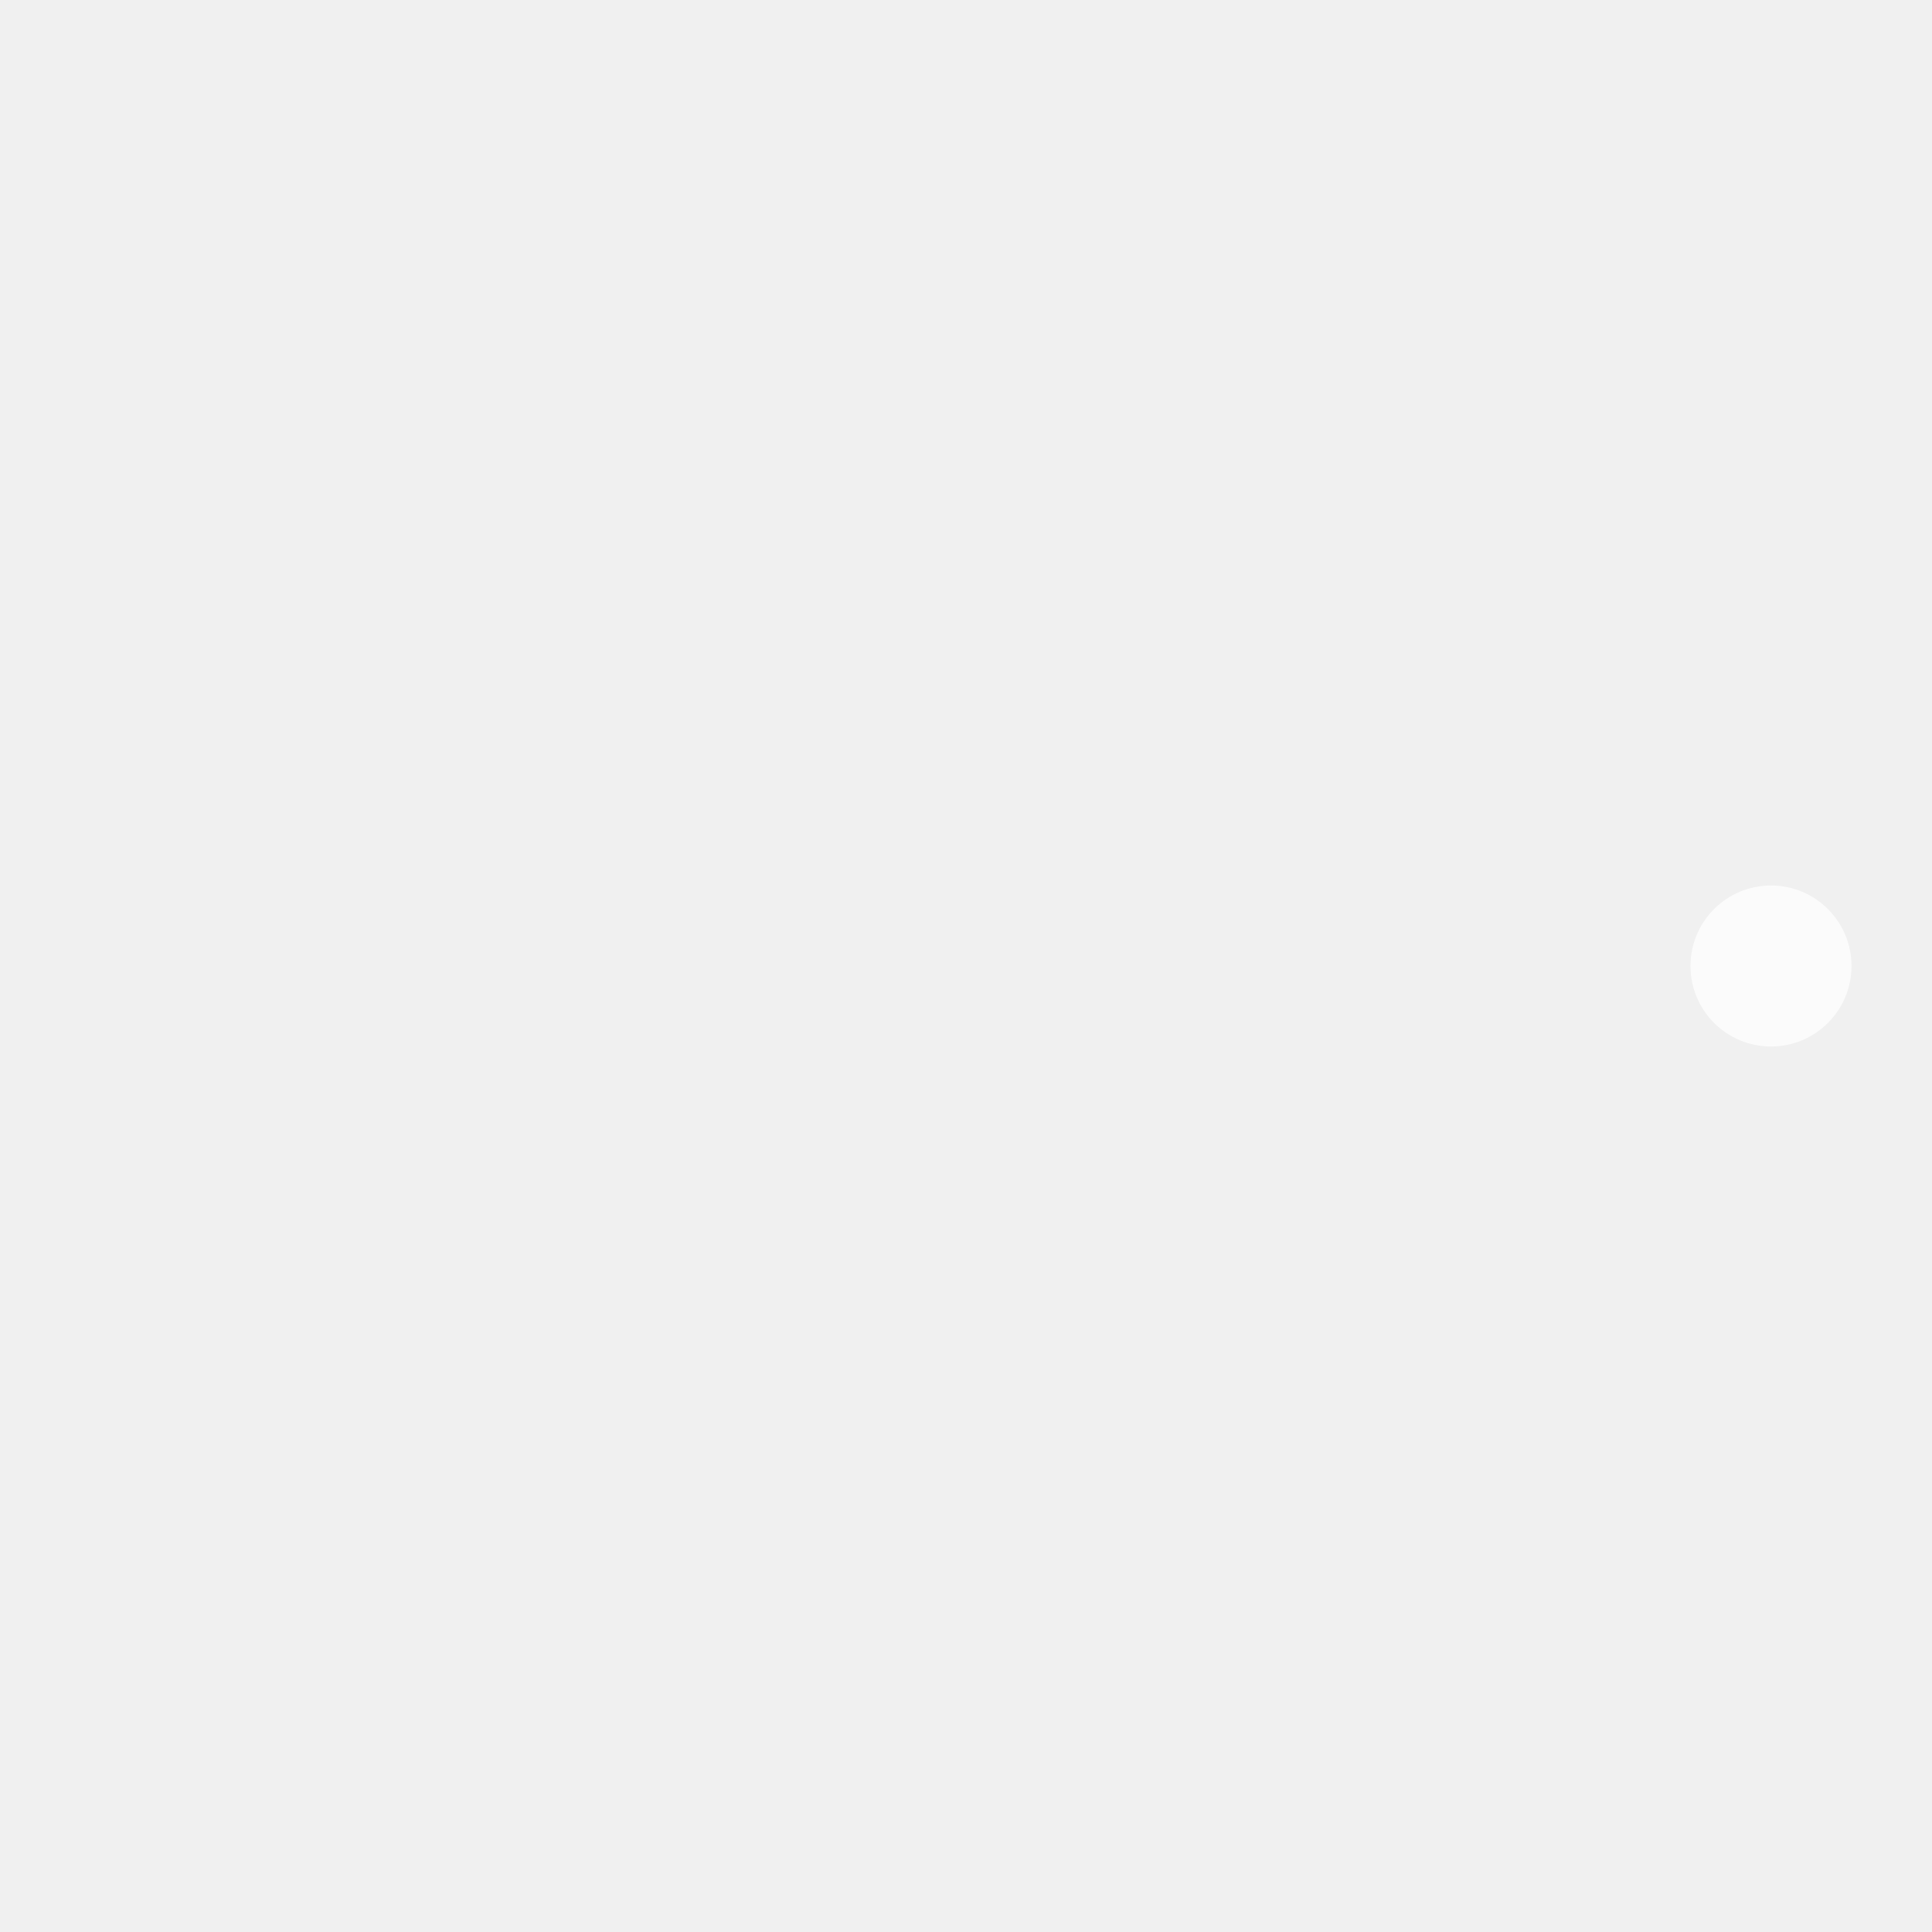
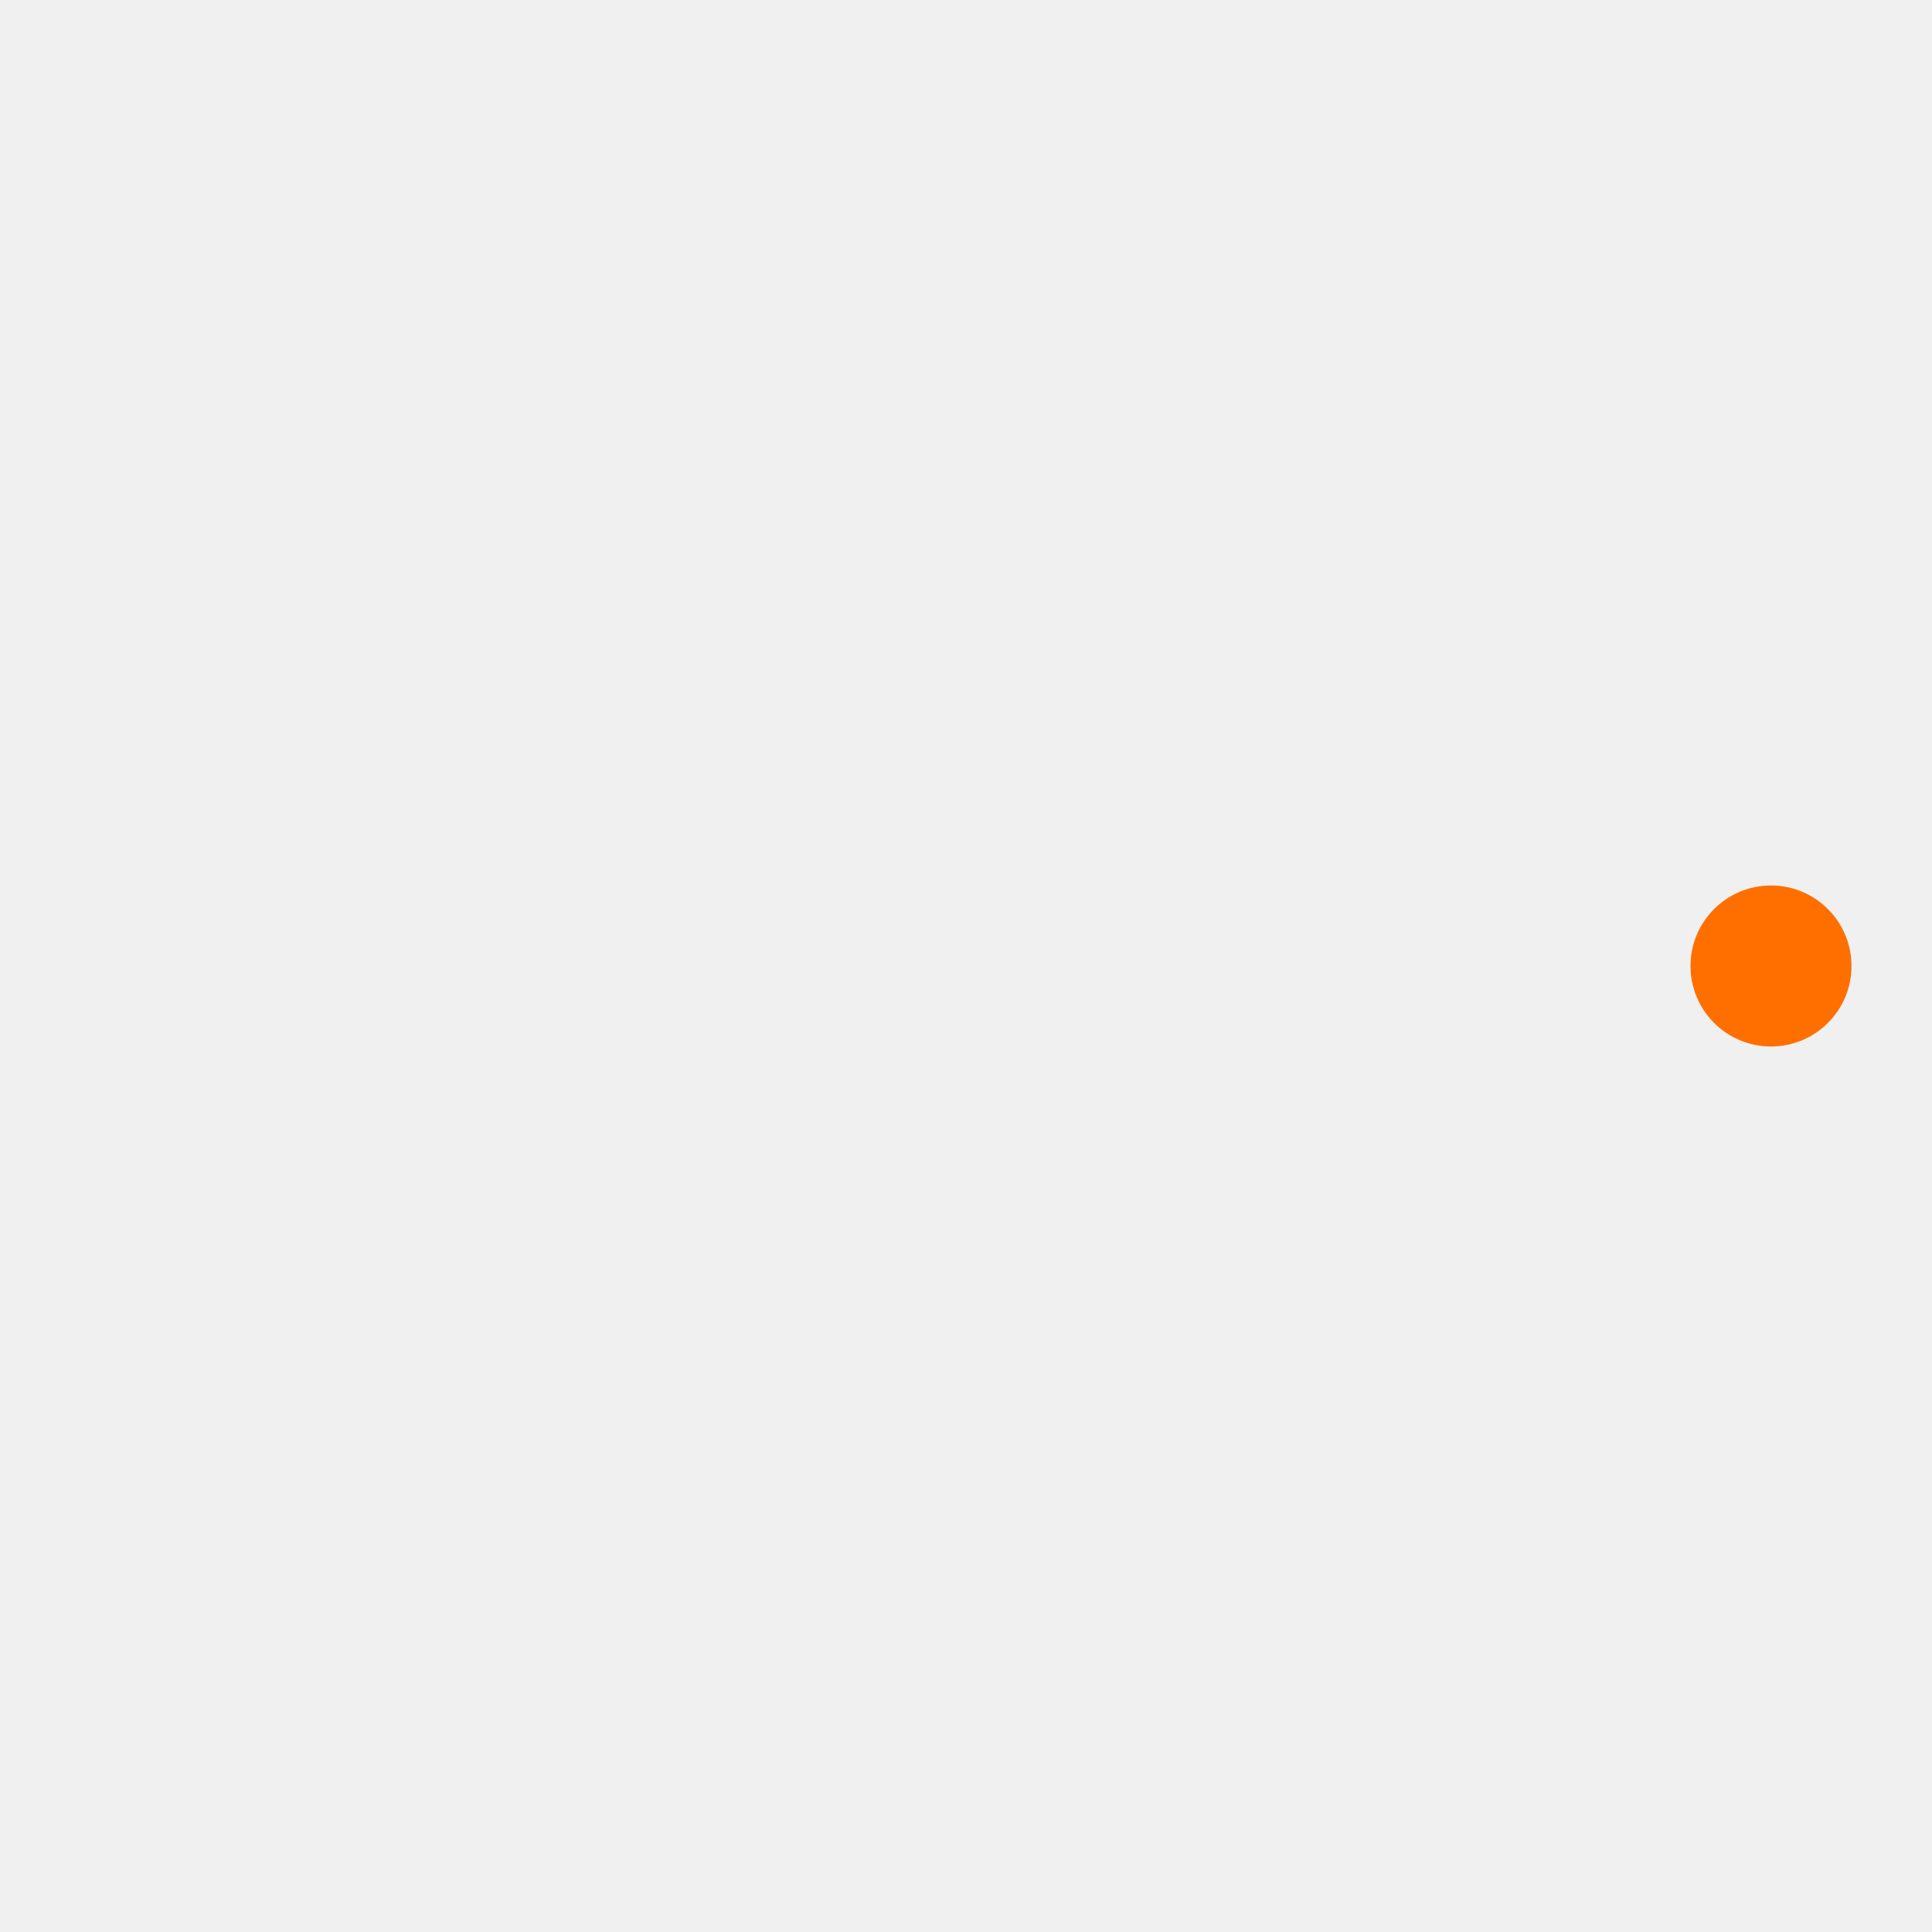
<svg xmlns="http://www.w3.org/2000/svg" width="72" height="72" viewBox="0 0 72 72" id="svg2" version="1.1">
  <defs id="defs4" />
  <g id="layer1" transform="translate(0,-980.3622)">
    <g id="g4142" transform="matrix(-1,0,0,1,72,0)">
      <rect y="980.362" x="0" height="72" width="72" id="rect4140" style="fill:none;stroke:none" />
-       <circle style="opacity:0.75;fill:#ffffff;fill-opacity:1;stroke:none" id="path4145" cx="6" cy="1016.362" r="3" />
+       <circle style="opacity:1;fill:#FF6F00;fill-opacity:1;stroke:none" id="path4145" cx="6" cy="1016.362" r="3" />
    </g>
  </g>
</svg>
